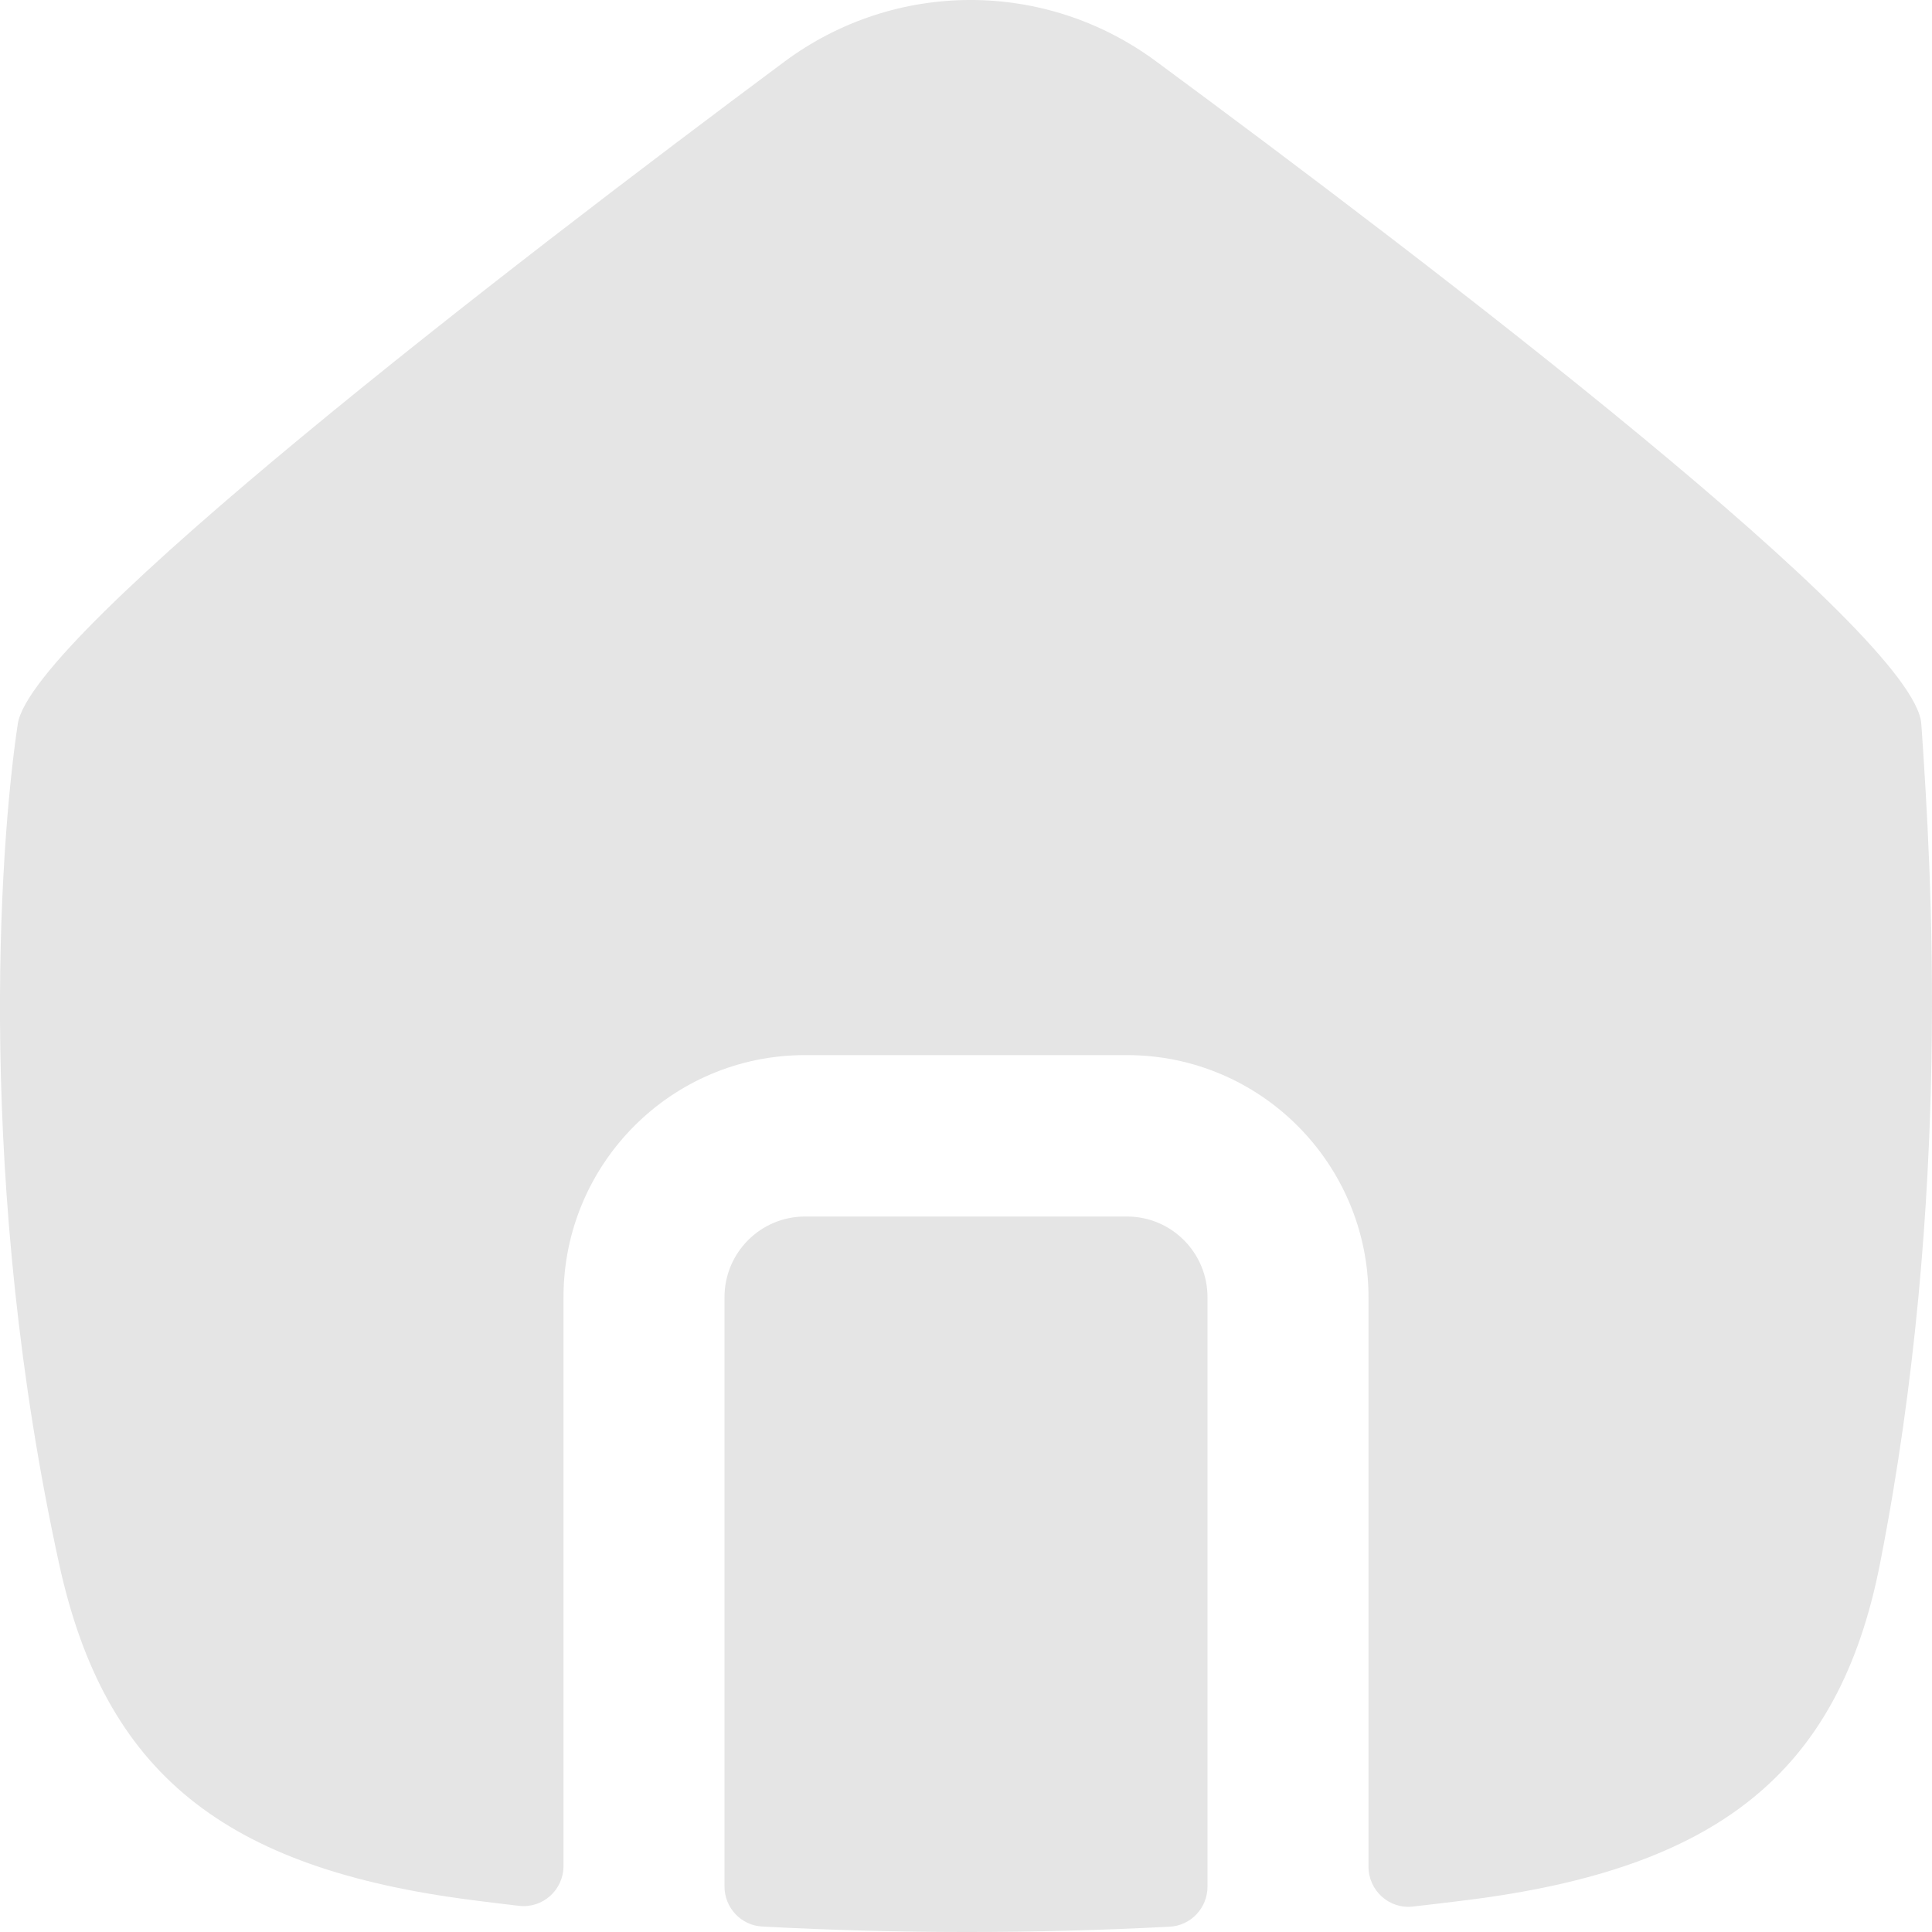
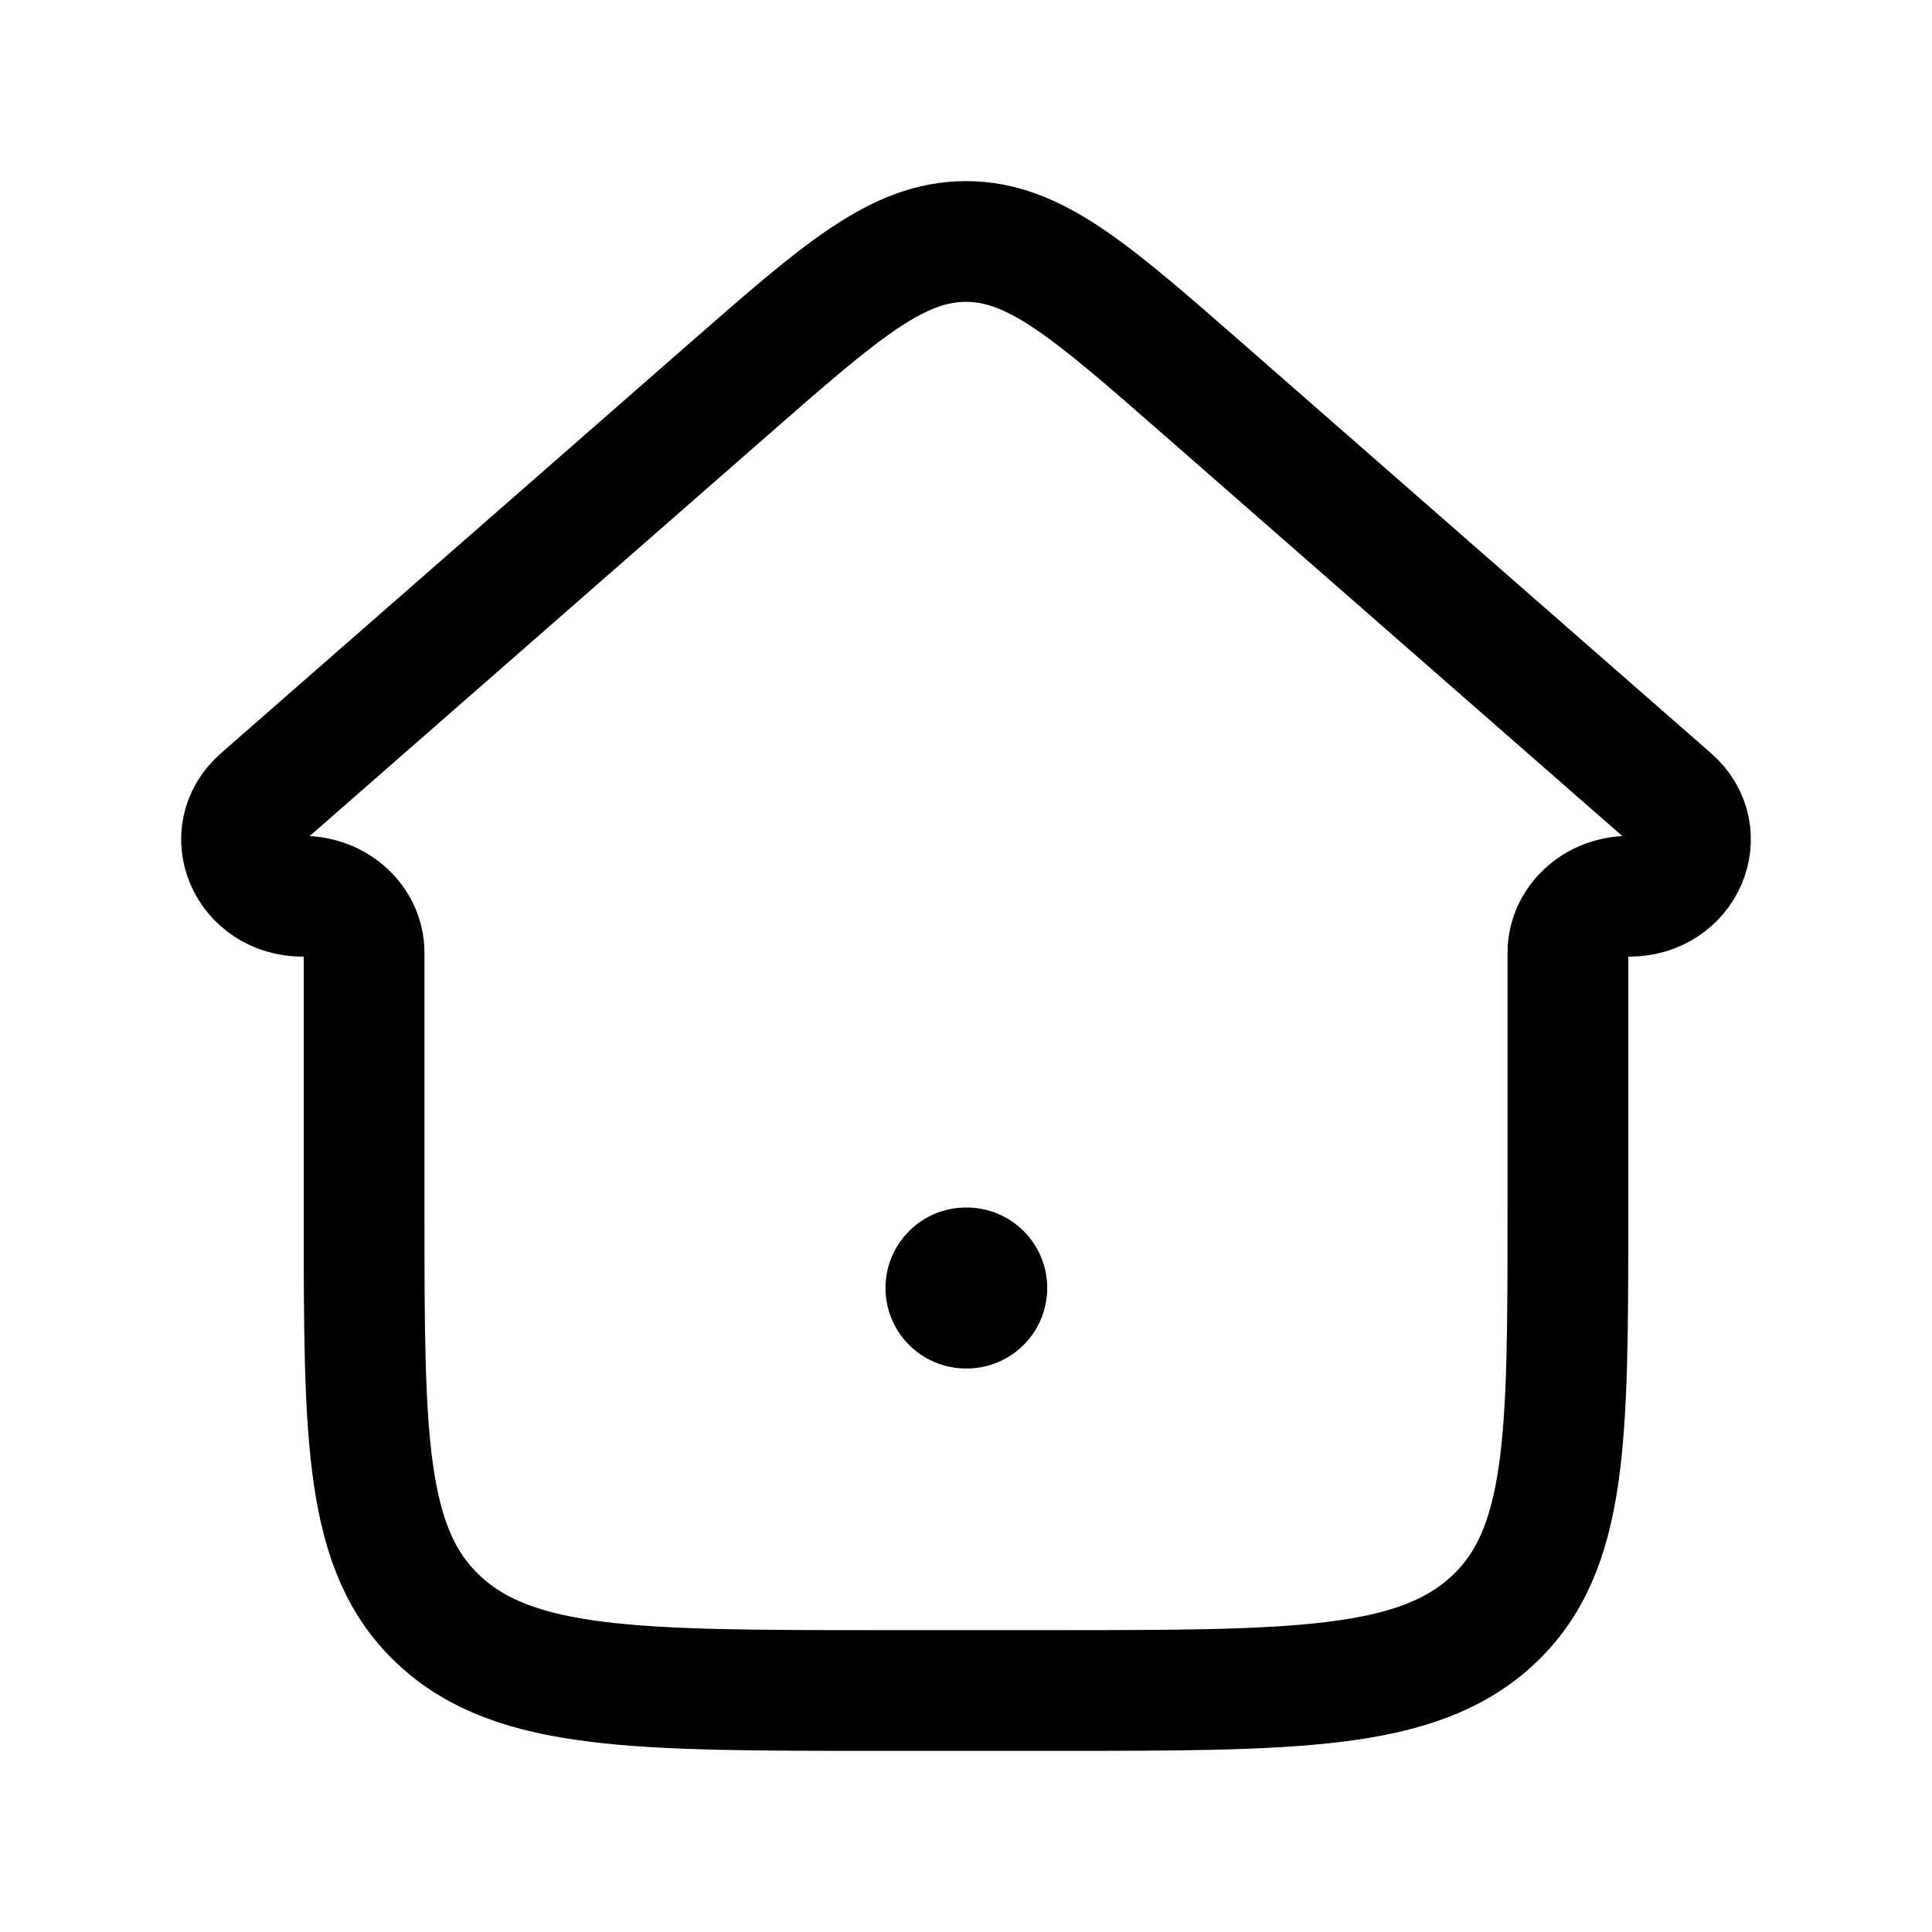
- <svg xmlns="http://www.w3.org/2000/svg" width="24" height="24" viewBox="0 0 24 24" fill="none">
-   <path d="M0.735 19.43C-0.293 14.733 -0.015 10.56 0.221 8.992C0.39 7.873 6.347 3.295 9.739 0.77C11.113 -0.253 12.98 -0.257 14.357 0.759C17.778 3.283 23.793 7.874 23.867 8.992C23.87 9.028 23.872 9.064 23.875 9.102C23.984 10.745 24.257 14.839 23.353 19.43C22.839 22.04 21.317 23.218 18.213 23.605C17.991 23.633 17.77 23.659 17.55 23.684C17.256 23.717 17 23.485 17 23.188V16.114C17 14.454 15.657 13.107 14 13.107L10 13.107C8.343 13.107 7 14.454 7 16.114L7 23.18C7 23.477 6.743 23.709 6.448 23.675C6.258 23.653 6.067 23.63 5.876 23.605C2.773 23.21 1.302 22.021 0.735 19.43Z" fill="#E5E5E5" />
-   <path d="M9 23.434C9 23.699 9.205 23.918 9.469 23.932C11.152 24.022 12.832 24.023 14.531 23.934C14.794 23.92 15 23.701 15 23.436L15 16.114C15 15.561 14.552 15.112 14 15.112L10 15.112C9.448 15.112 9 15.561 9 16.114L9 23.434Z" fill="#E5E5E5" />
+ <svg xmlns="http://www.w3.org/2000/svg" viewBox="0 0 24 24" width="24" height="24" color="#000000" fill="none">
+   <path d="M9.062 4.826L3.239 9.921C2.74 10.358 3.075 11.134 3.762 11.134C4.183 11.134 4.523 11.449 4.523 11.837V15.081C4.523 17.871 4.523 19.266 5.462 20.133C6.4 21 7.911 21 10.932 21H13.068C16.089 21 17.6 21 18.538 20.133C19.477 19.266 19.477 17.871 19.477 15.081V11.837C19.477 11.449 19.817 11.134 20.238 11.134C20.925 11.134 21.26 10.358 20.761 9.921L14.938 4.826C13.547 3.609 12.851 3 12 3C11.149 3 10.453 3.609 9.062 4.826Z" stroke="currentColor" stroke-width="1.5" stroke-linecap="round" stroke-linejoin="round" />
+   <path d="M12 16H12.009" stroke="currentColor" stroke-width="2" stroke-linecap="round" stroke-linejoin="round" />
</svg>
